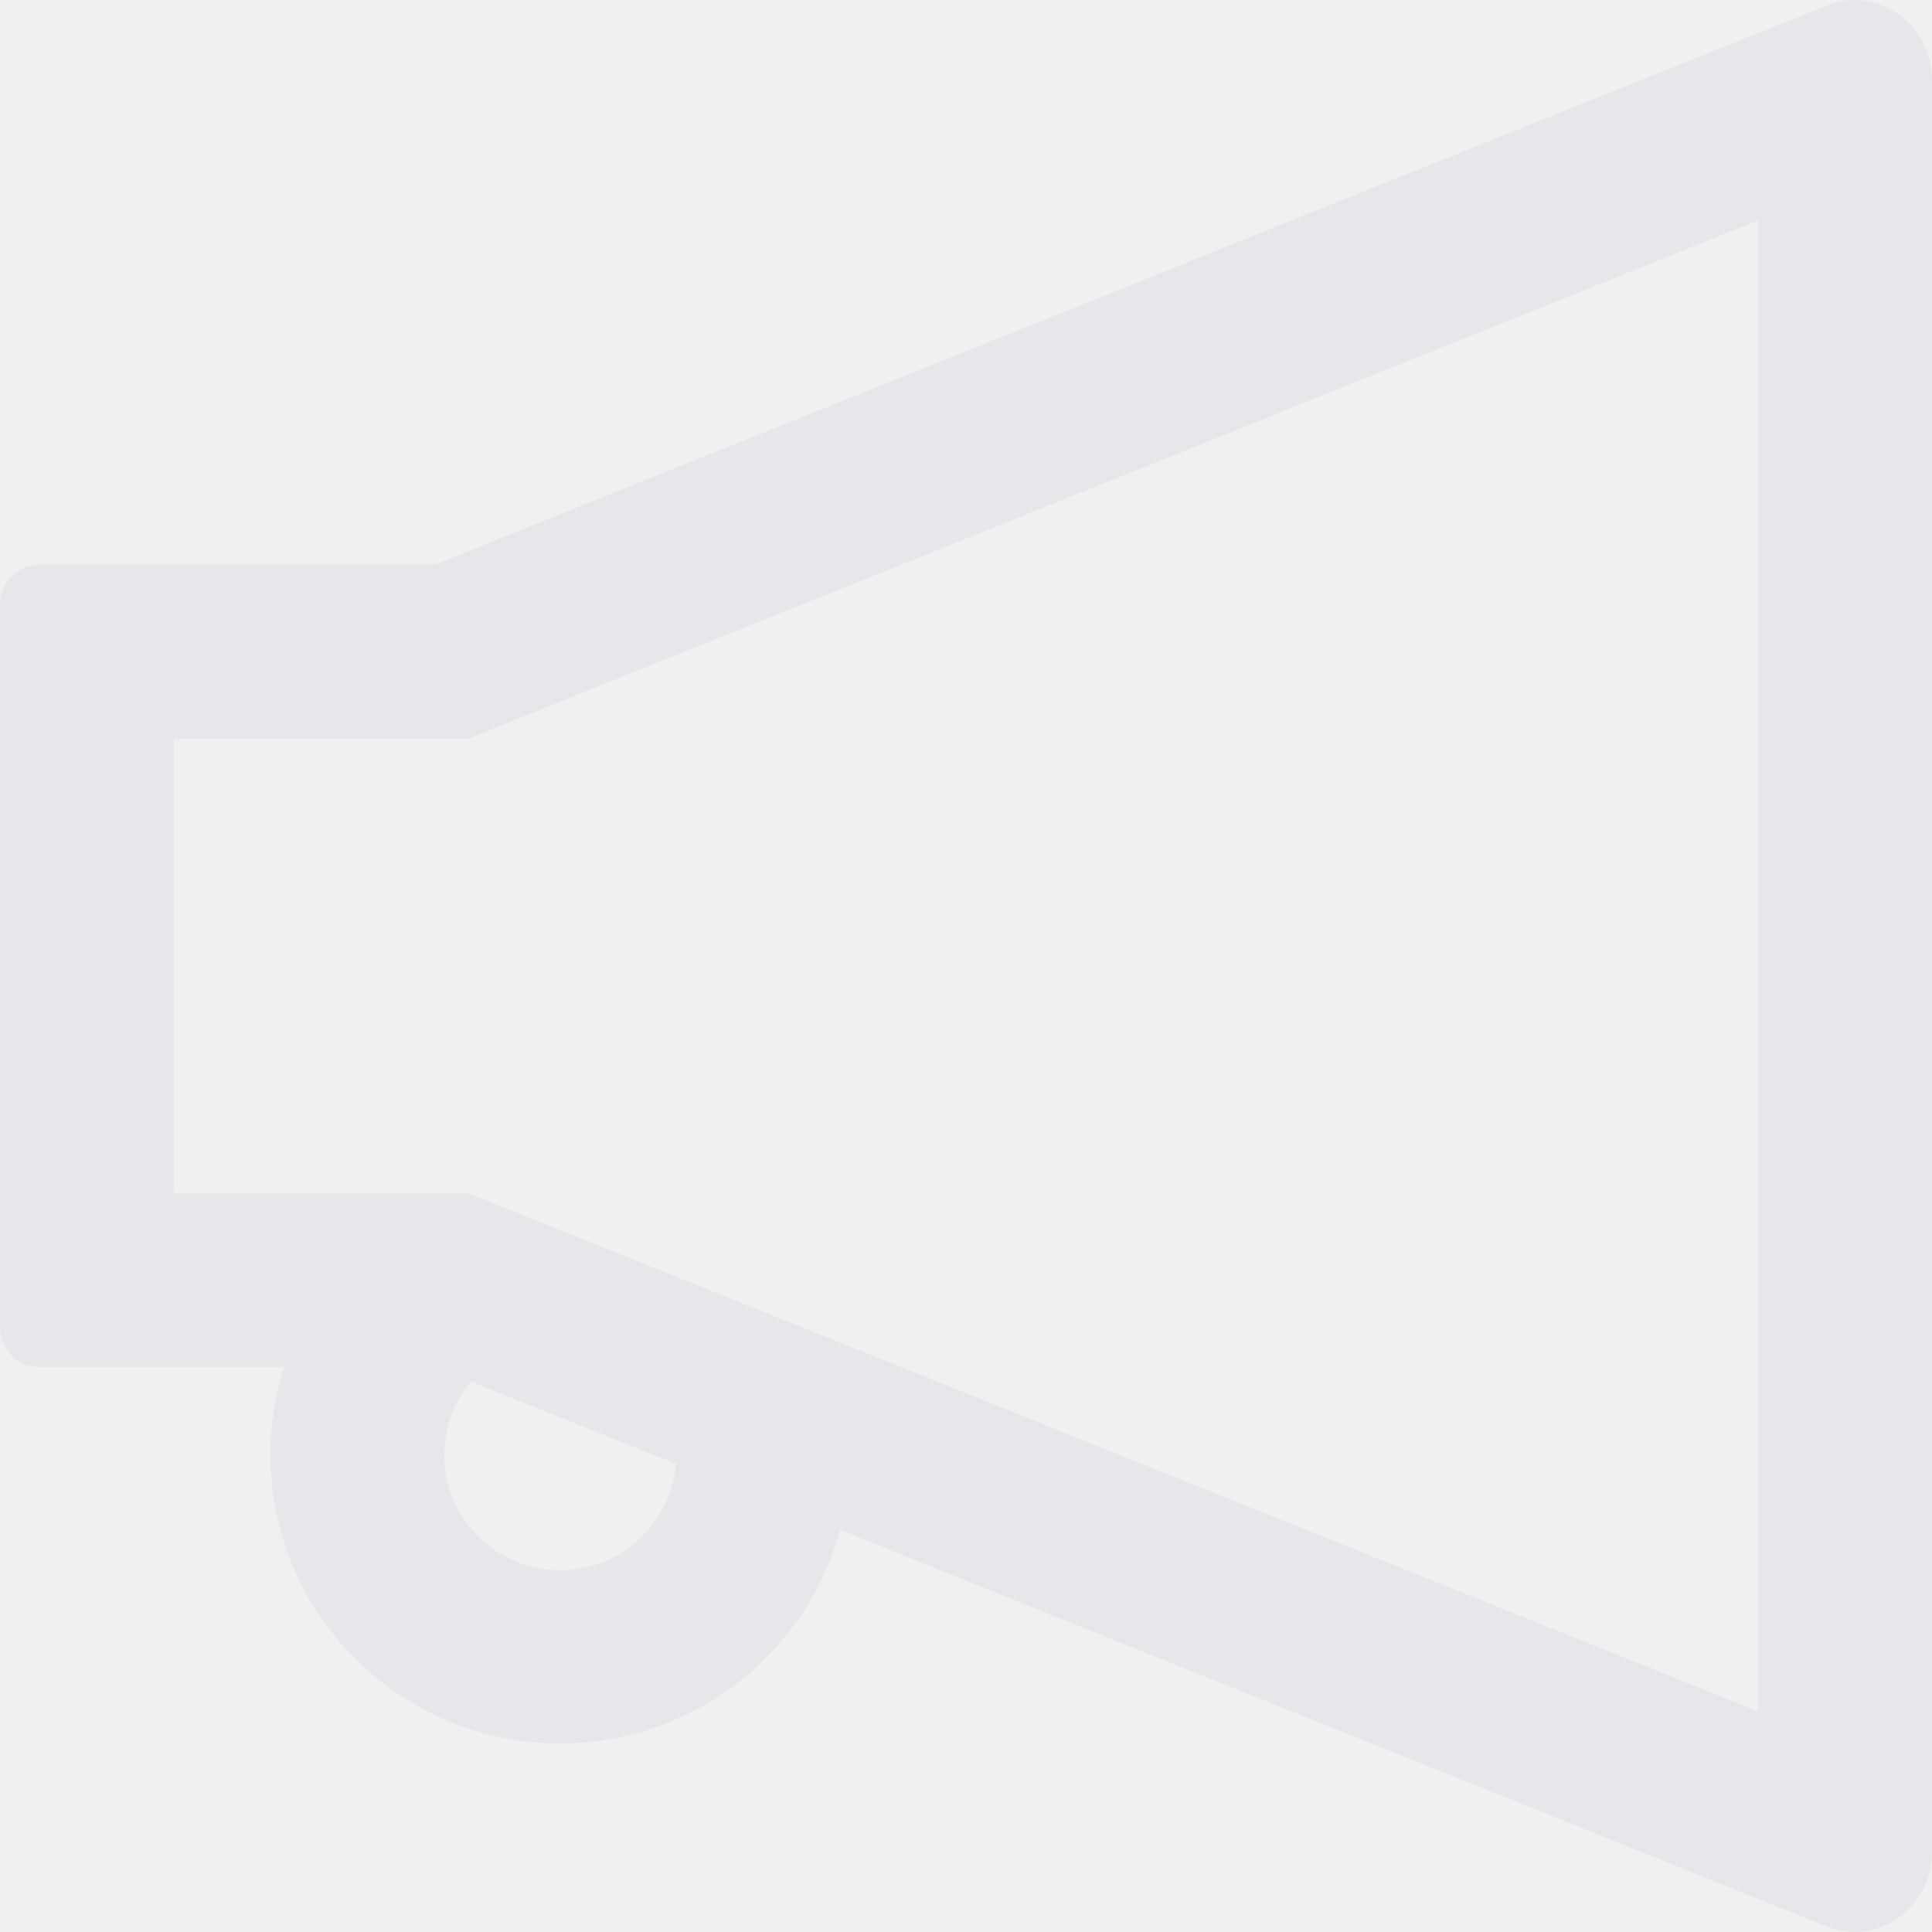
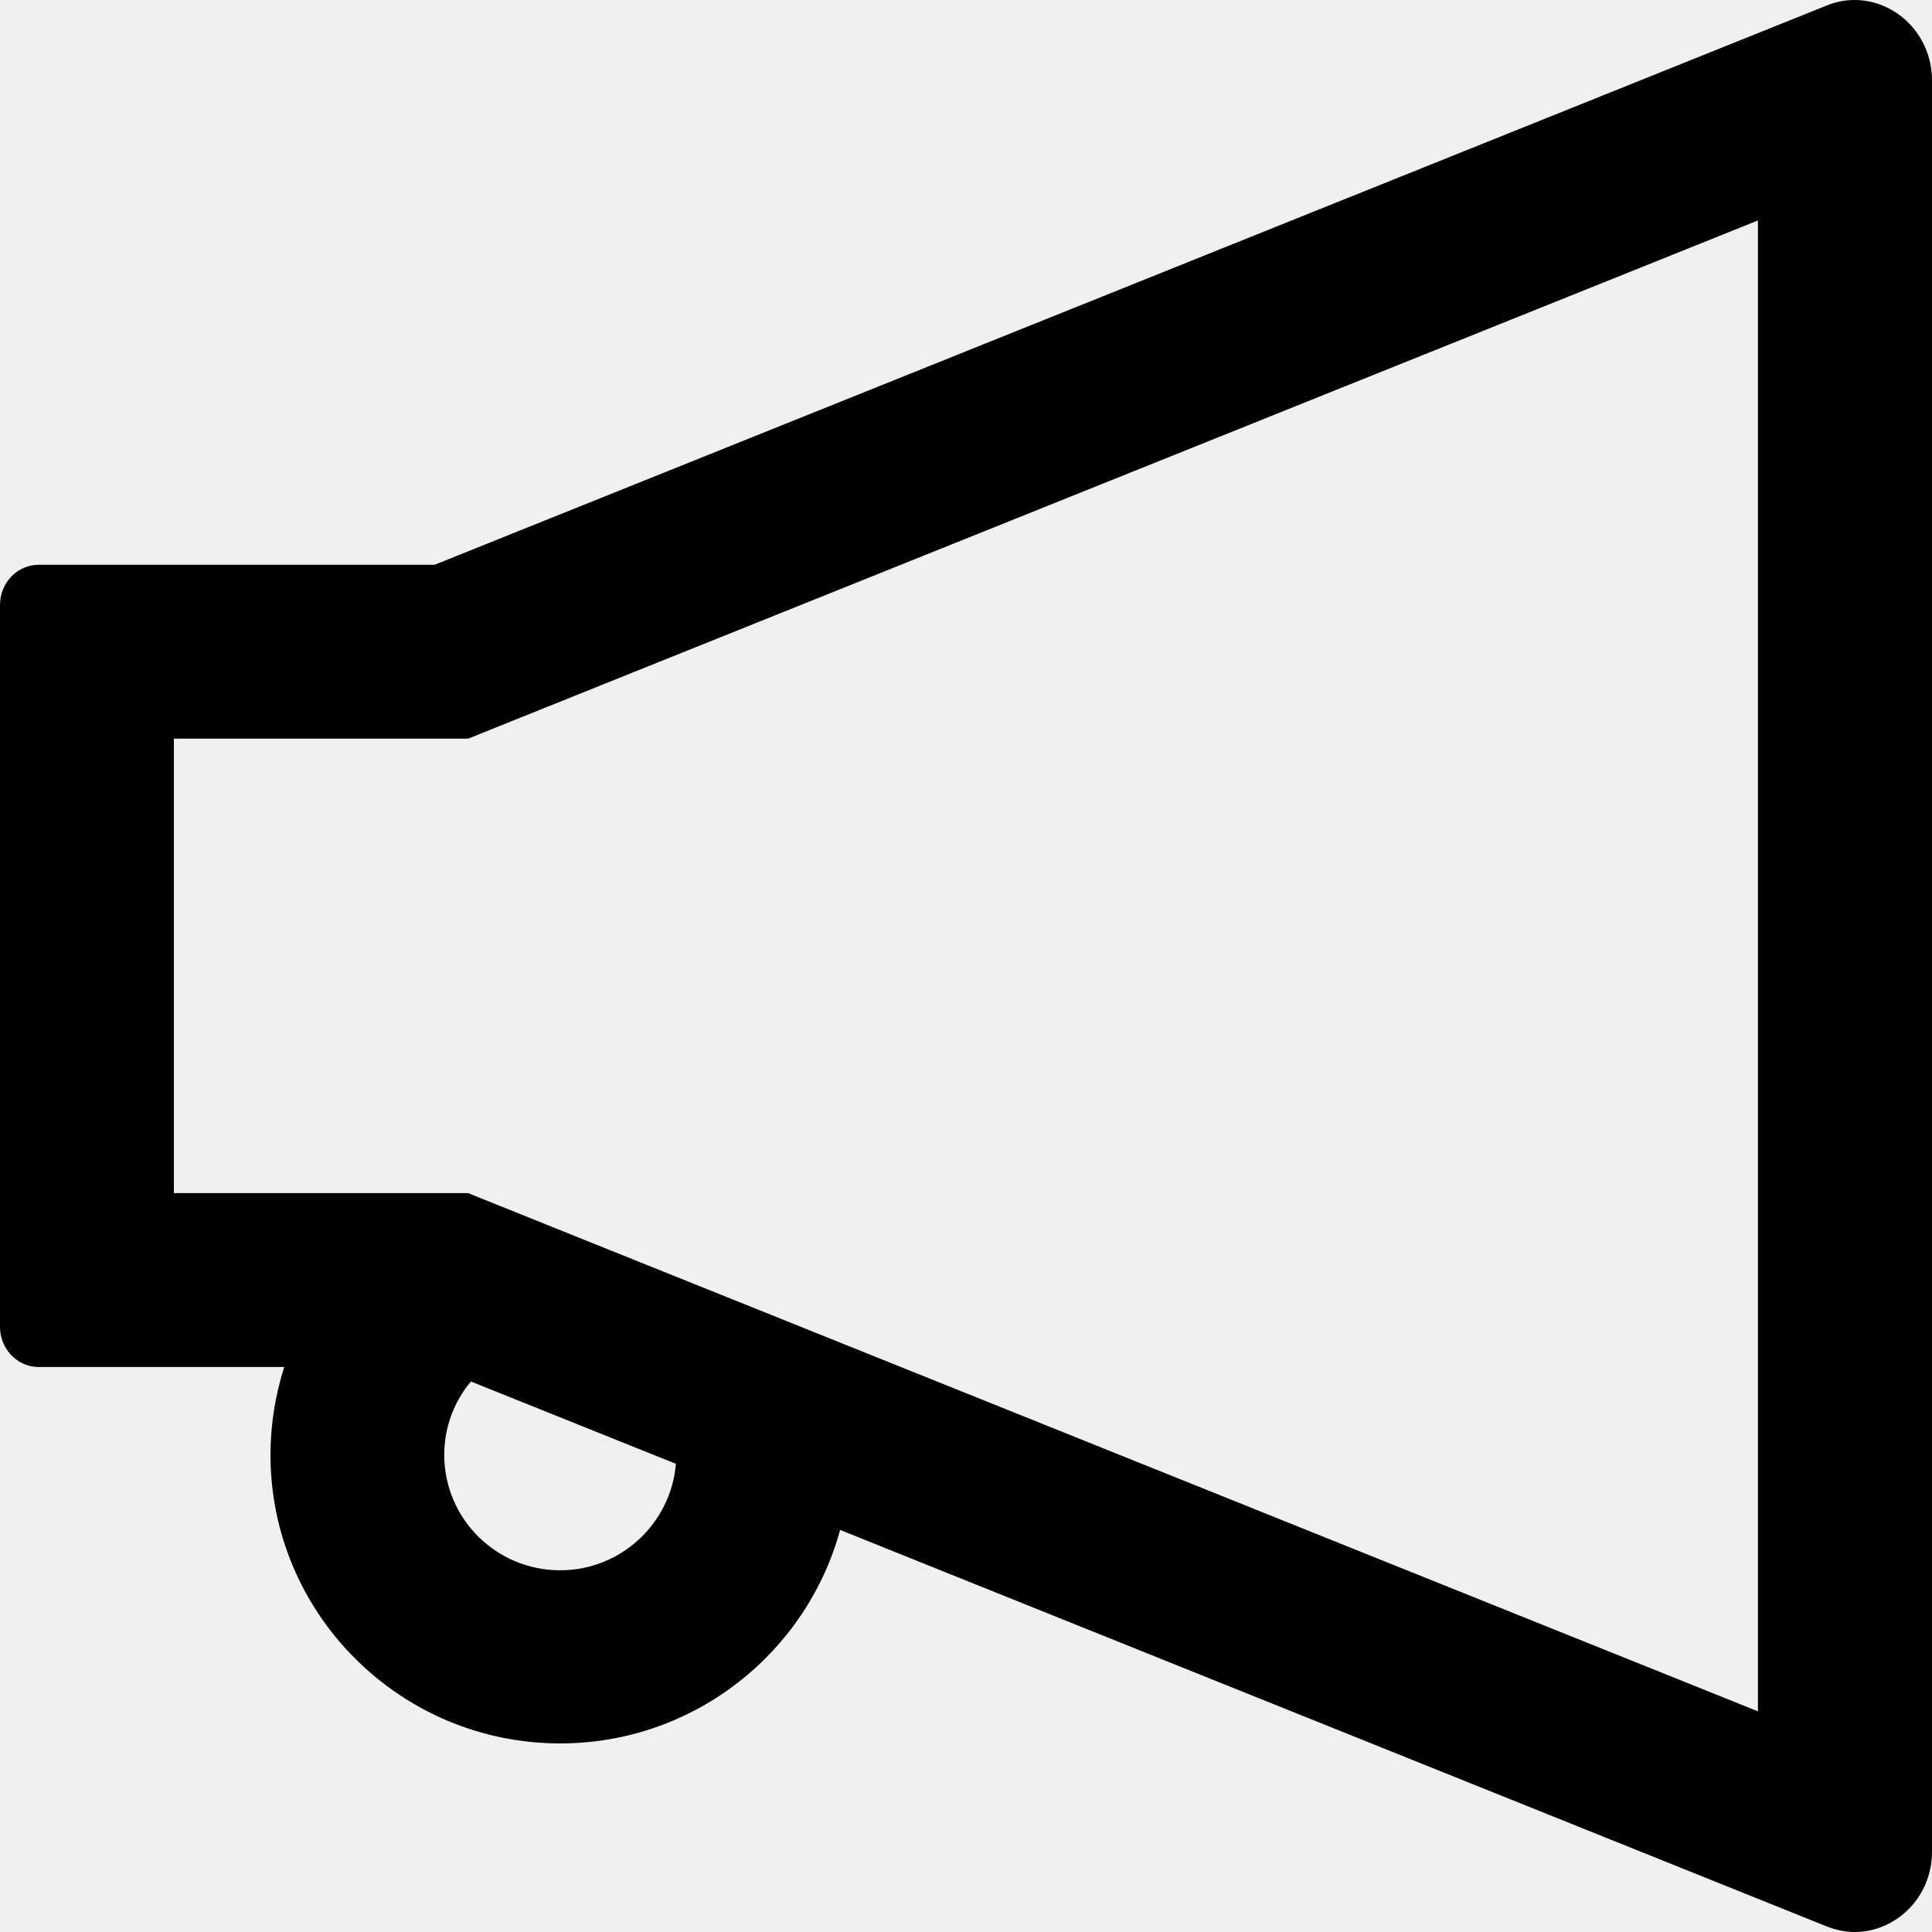
- <svg xmlns="http://www.w3.org/2000/svg" width="18" height="18" viewBox="0 0 18 18" fill="none">
+ <svg xmlns="http://www.w3.org/2000/svg" width="18" height="18" viewBox="0 0 18 18" fill="inherit">
  <g clip-path="url(#clip0_22_784)">
-     <path d="M17.278 0C17.192 0 17.105 0.016 17.017 0.052L4.049 5.262H0.36C0.162 5.262 0 5.429 0 5.636V12.362C0 12.569 0.162 12.736 0.36 12.736H2.648C2.565 12.997 2.52 13.273 2.52 13.555C2.52 15.037 3.73 16.243 5.219 16.243C6.466 16.243 7.516 15.397 7.827 14.254L17.019 17.948C17.107 17.982 17.195 18 17.28 18C17.66 18 18 17.68 18 17.253V0.747C17.998 0.319 17.66 0 17.278 0ZM5.219 14.63C4.623 14.63 4.139 14.149 4.139 13.555C4.139 13.303 4.227 13.062 4.387 12.871L6.297 13.638C6.252 14.191 5.786 14.63 5.219 14.63ZM16.378 15.944L4.652 11.233L4.362 11.116H1.62V6.882H4.362L4.652 6.765L16.378 2.054V15.944Z" fill="#E5E7EB" />
+     <path d="M17.278 0C17.192 0 17.105 0.016 17.017 0.052L4.049 5.262H0.36C0.162 5.262 0 5.429 0 5.636V12.362C0 12.569 0.162 12.736 0.36 12.736H2.648C2.565 12.997 2.52 13.273 2.52 13.555C2.52 15.037 3.73 16.243 5.219 16.243C6.466 16.243 7.516 15.397 7.827 14.254L17.019 17.948C17.107 17.982 17.195 18 17.28 18C17.66 18 18 17.68 18 17.253V0.747C17.998 0.319 17.66 0 17.278 0ZM5.219 14.63C4.623 14.63 4.139 14.149 4.139 13.555C4.139 13.303 4.227 13.062 4.387 12.871L6.297 13.638C6.252 14.191 5.786 14.63 5.219 14.63ZM16.378 15.944L4.652 11.233L4.362 11.116H1.62V6.882H4.362L4.652 6.765L16.378 2.054V15.944Z" fill="currentColor" />
  </g>
  <defs>
    <clipPath id="clip0_22_784">
-       <rect width="18" height="18" fill="white" />
+       <rect width="18" height="18" fill="inherit" />
    </clipPath>
  </defs>
</svg>
